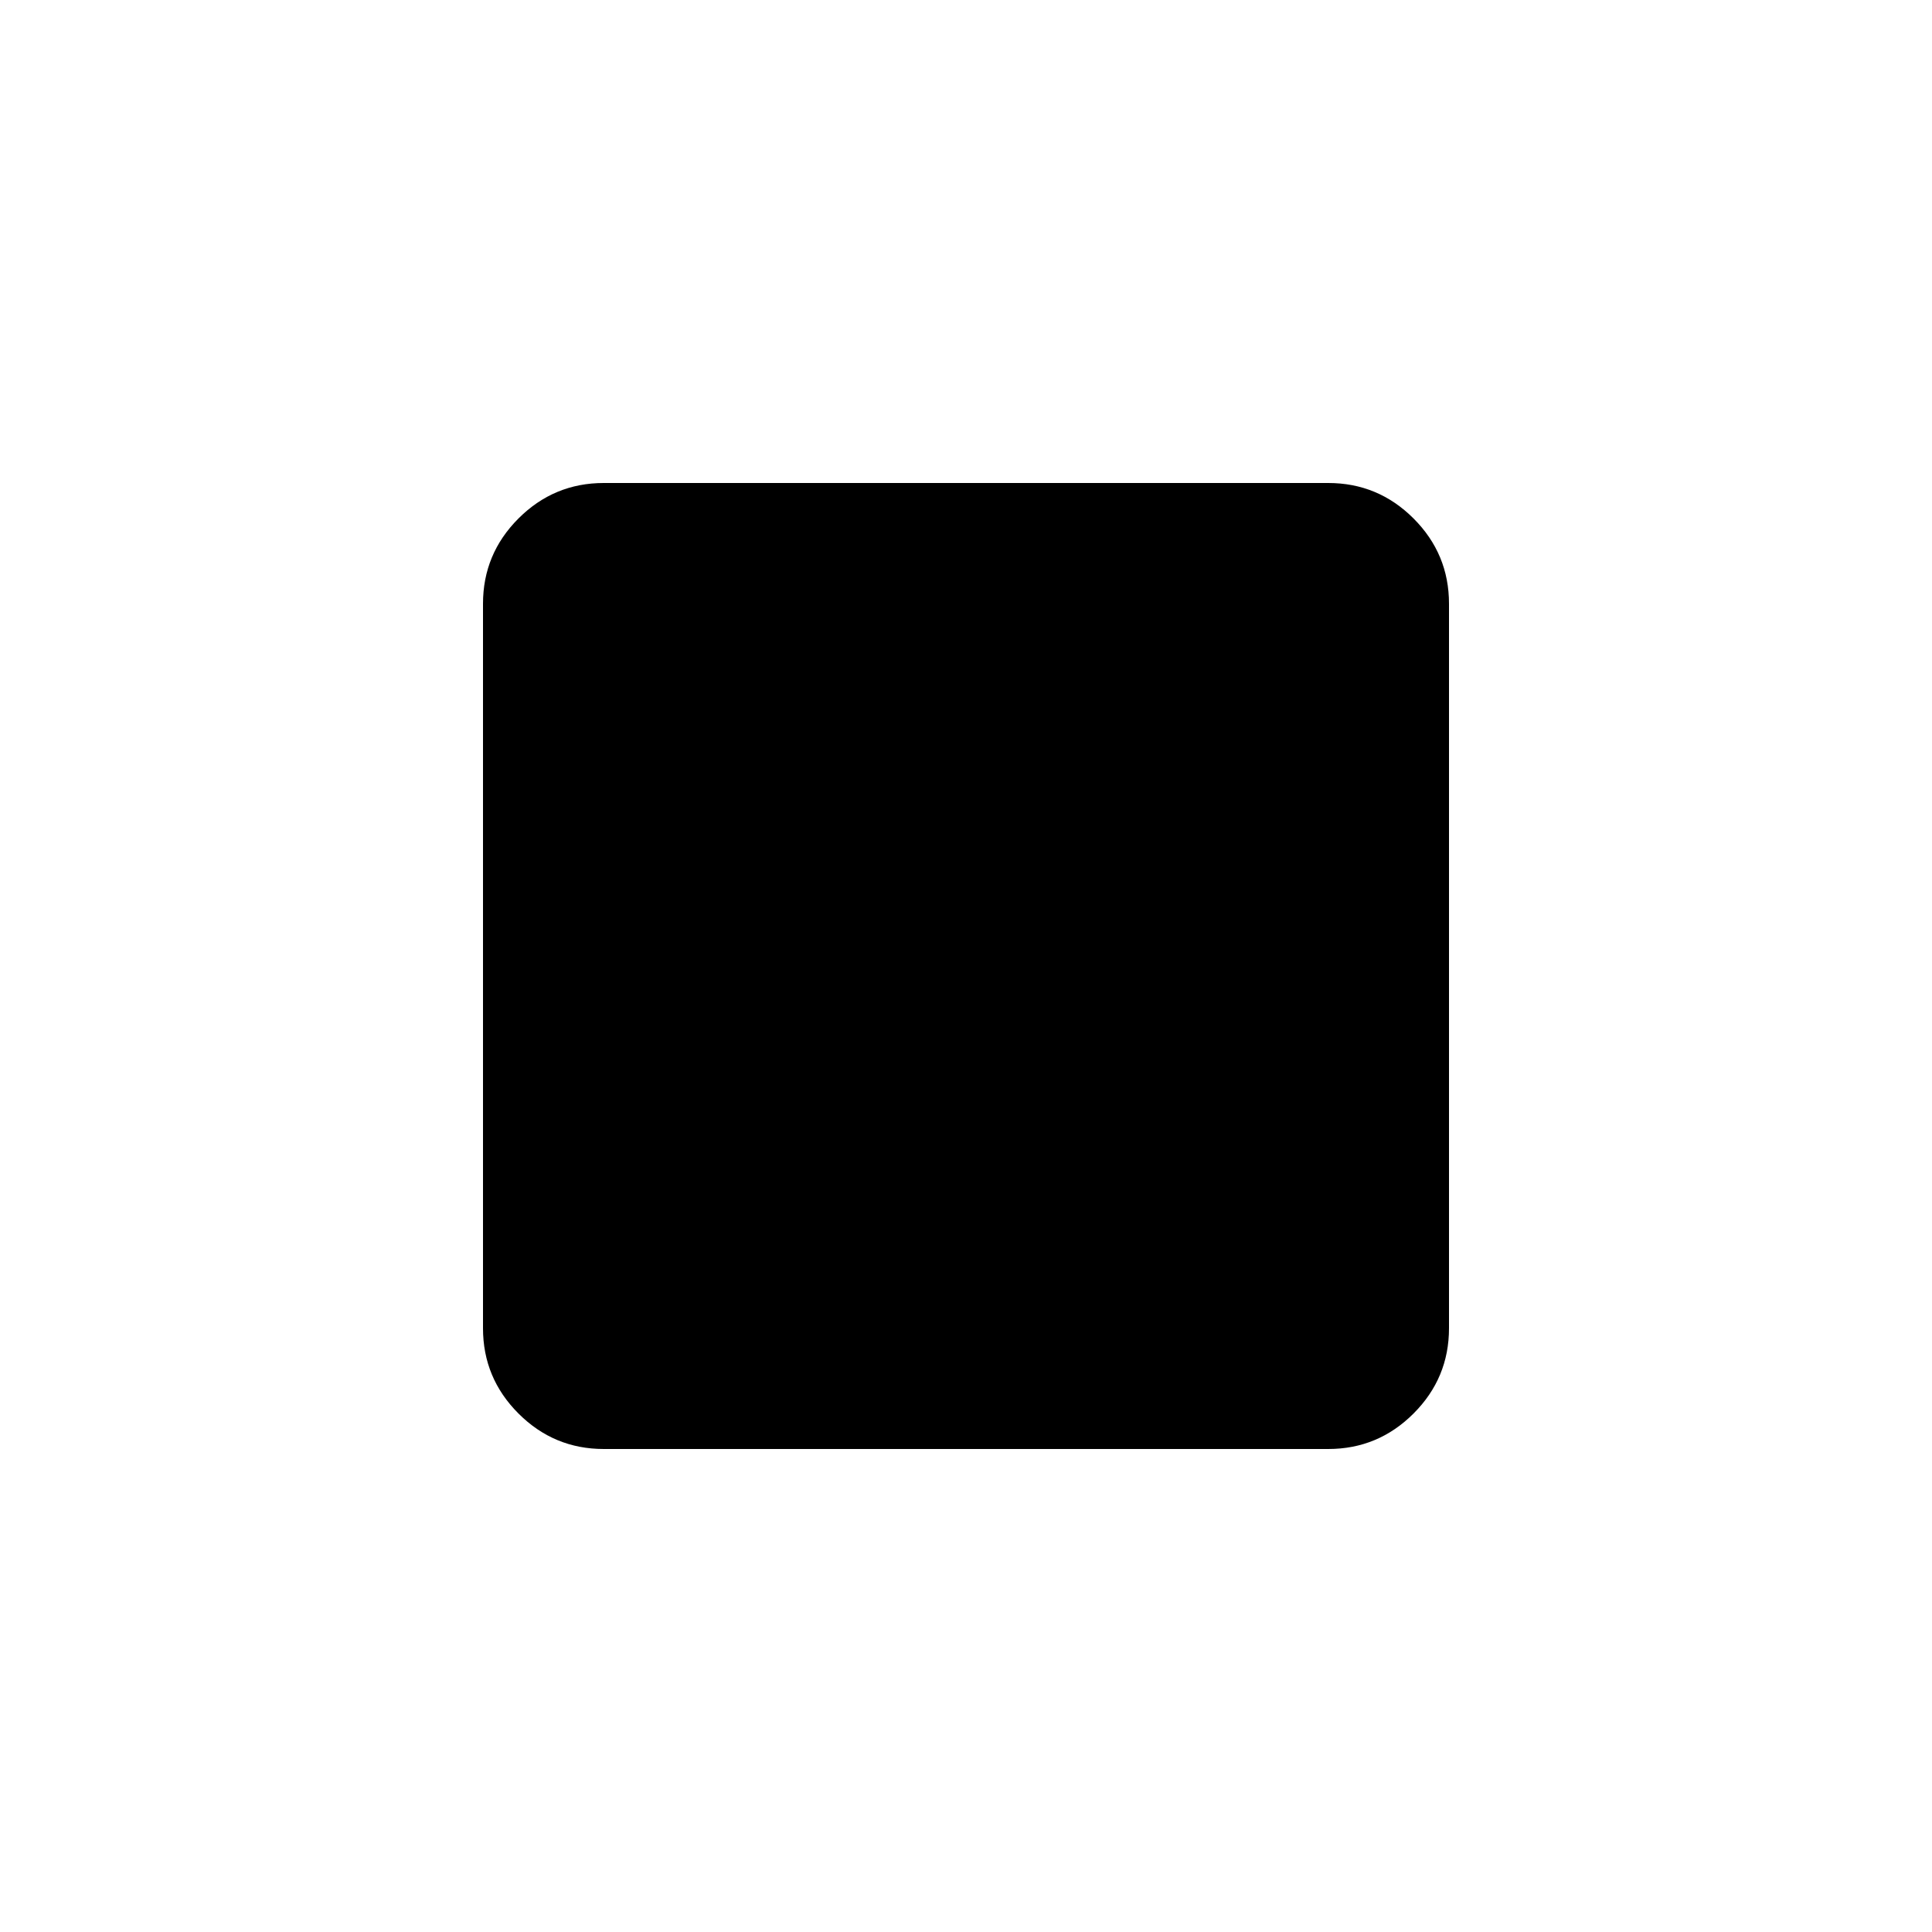
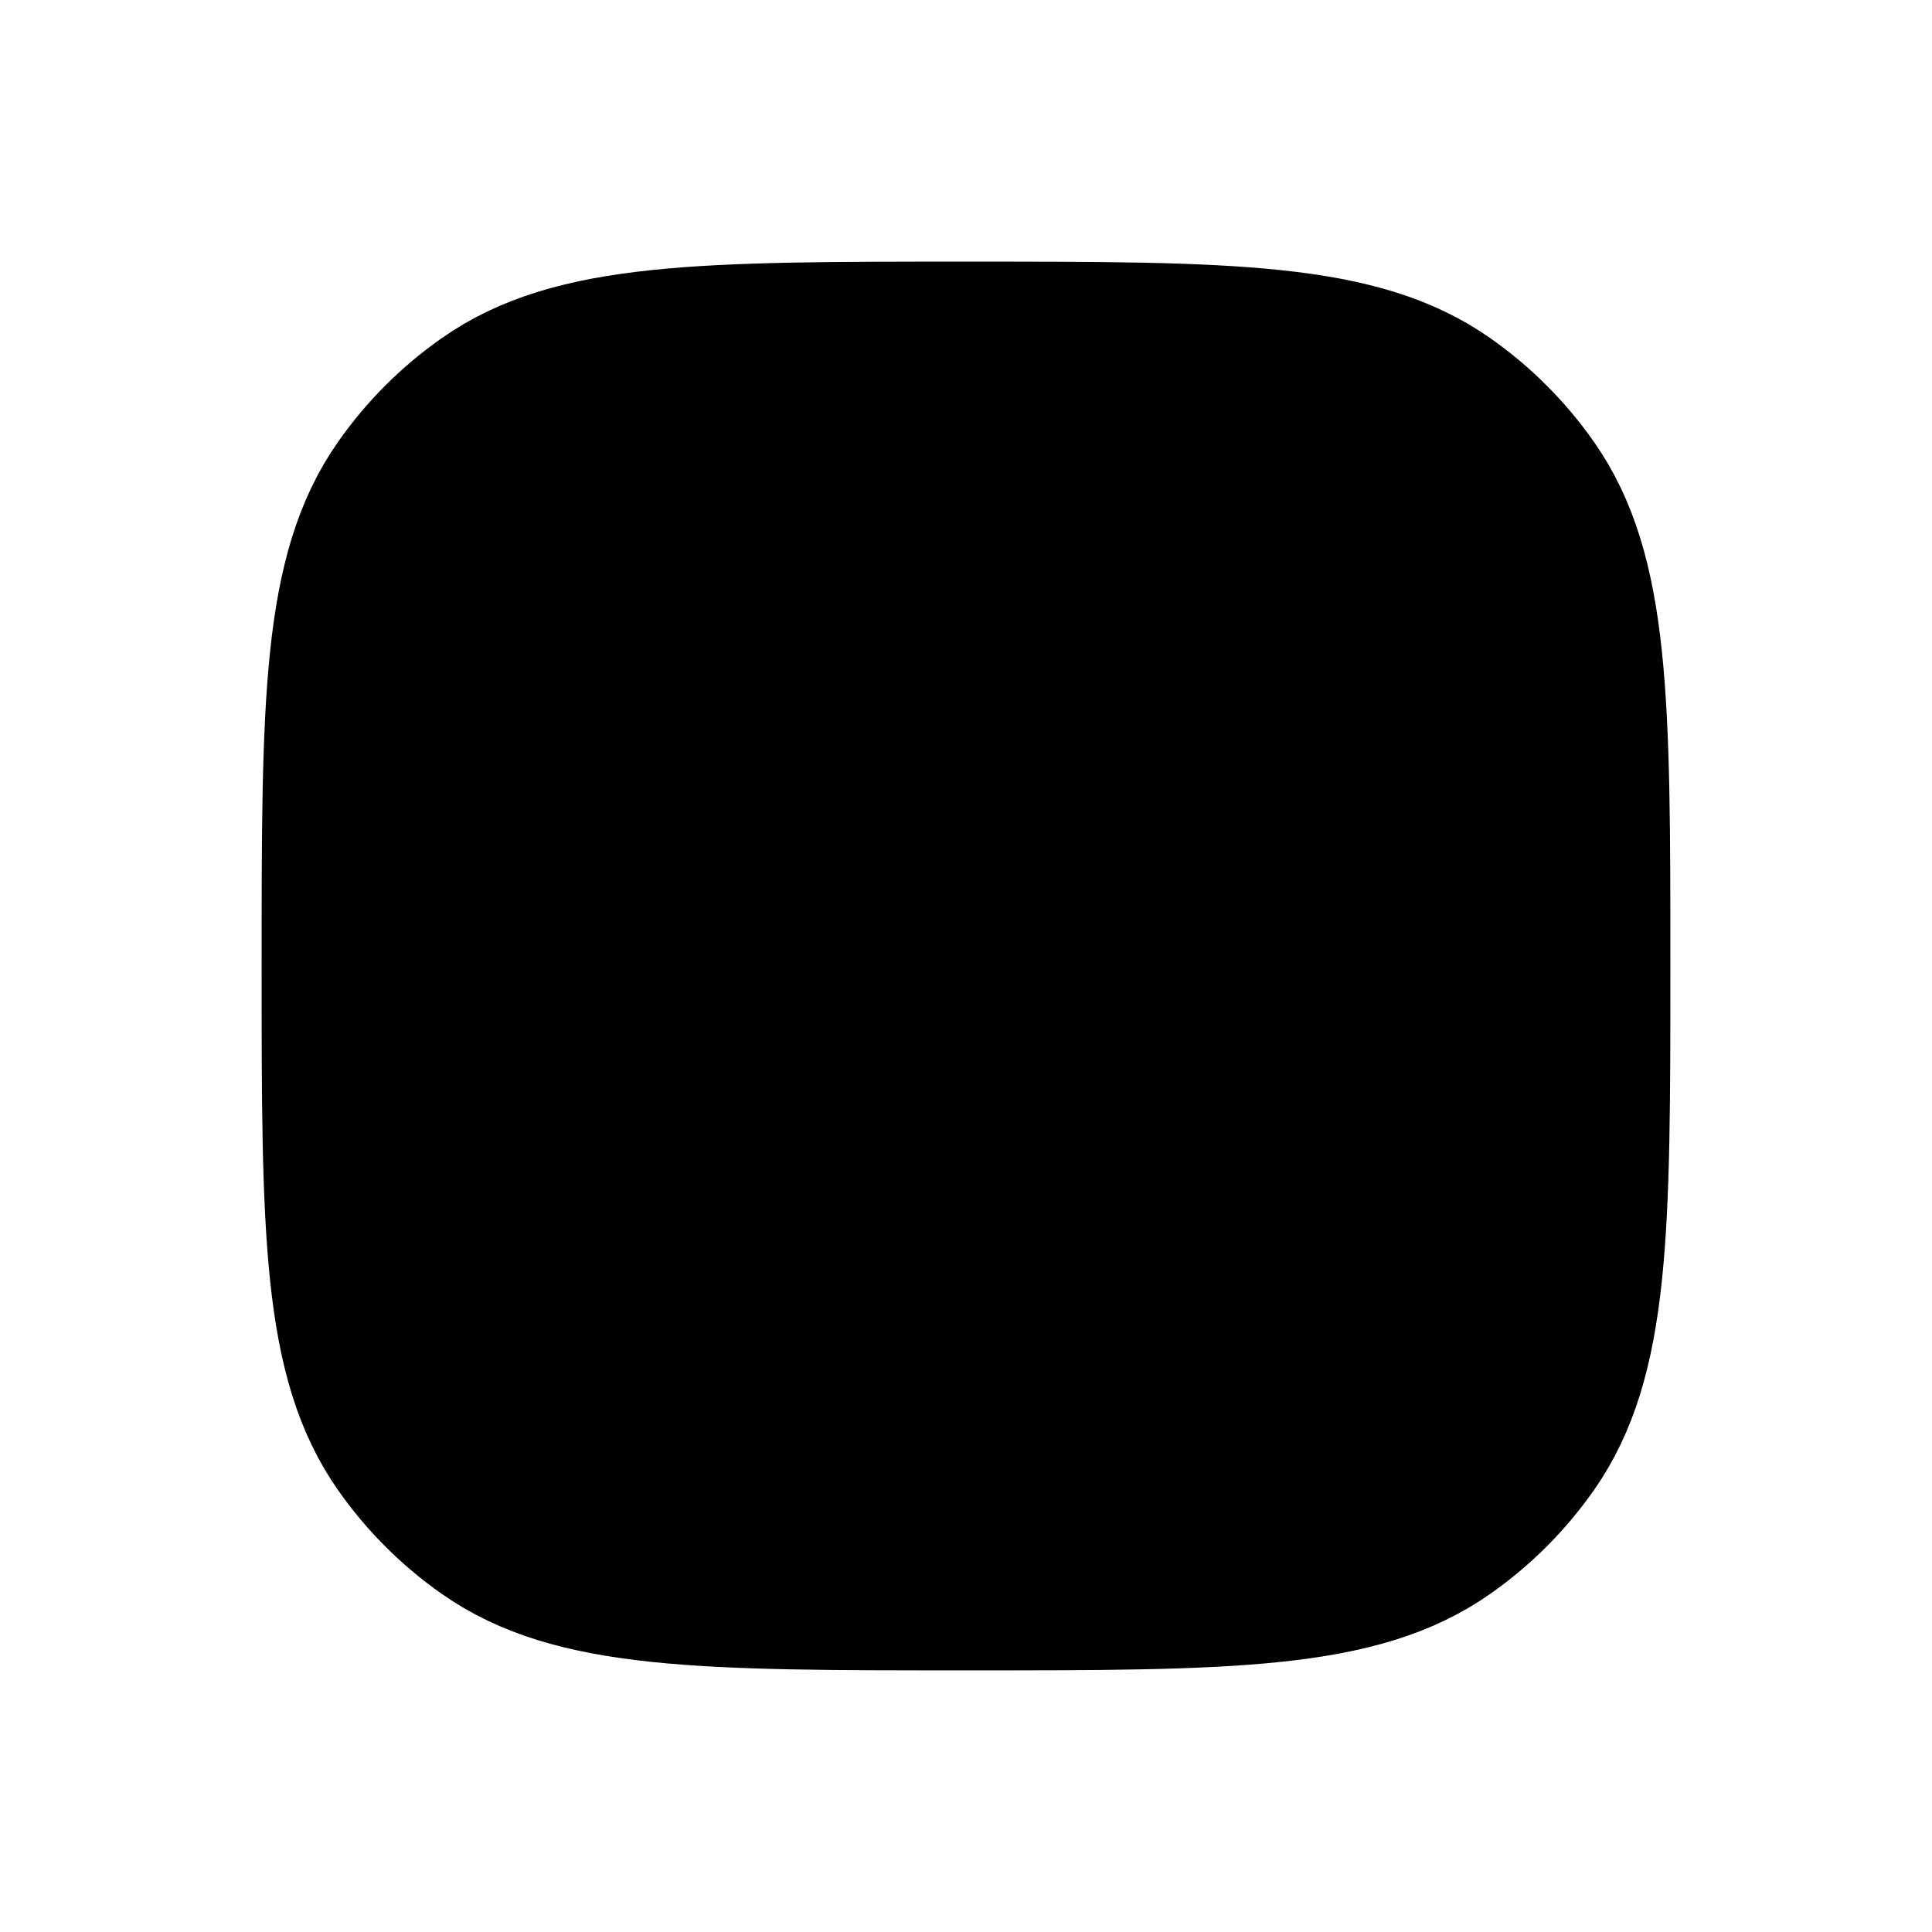
- <svg xmlns="http://www.w3.org/2000/svg" width="48" height="48" viewBox="0 -960 960 960">
-   <path d="M240-300v-360q0-24.75 17.63-42.38Q275.25-720 300-720h360q24.75 0 42.38 17.62Q720-684.75 720-660v360q0 24.75-17.62 42.37Q684.75-240 660-240H300q-24.75 0-42.37-17.63Q240-275.25 240-300Z" />
+ <svg xmlns="http://www.w3.org/2000/svg" width="24" height="24" viewBox="0 0 24 24">
+   <path fill="currentColor" stroke="currentColor" stroke-width="1.5" d="M4 12c0-3.28 0-4.919.814-6.081a4.5 4.5 0 0 1 1.105-1.105C7.08 4 8.72 4 12 4s4.919 0 6.081.814a4.5 4.5 0 0 1 1.105 1.105C20 7.08 20 8.72 20 12s0 4.919-.814 6.081a4.5 4.5 0 0 1-1.105 1.105C16.92 20 15.28 20 12 20s-4.919 0-6.081-.814a4.5 4.5 0 0 1-1.105-1.105C4 16.92 4 15.28 4 12Z" />
</svg>
